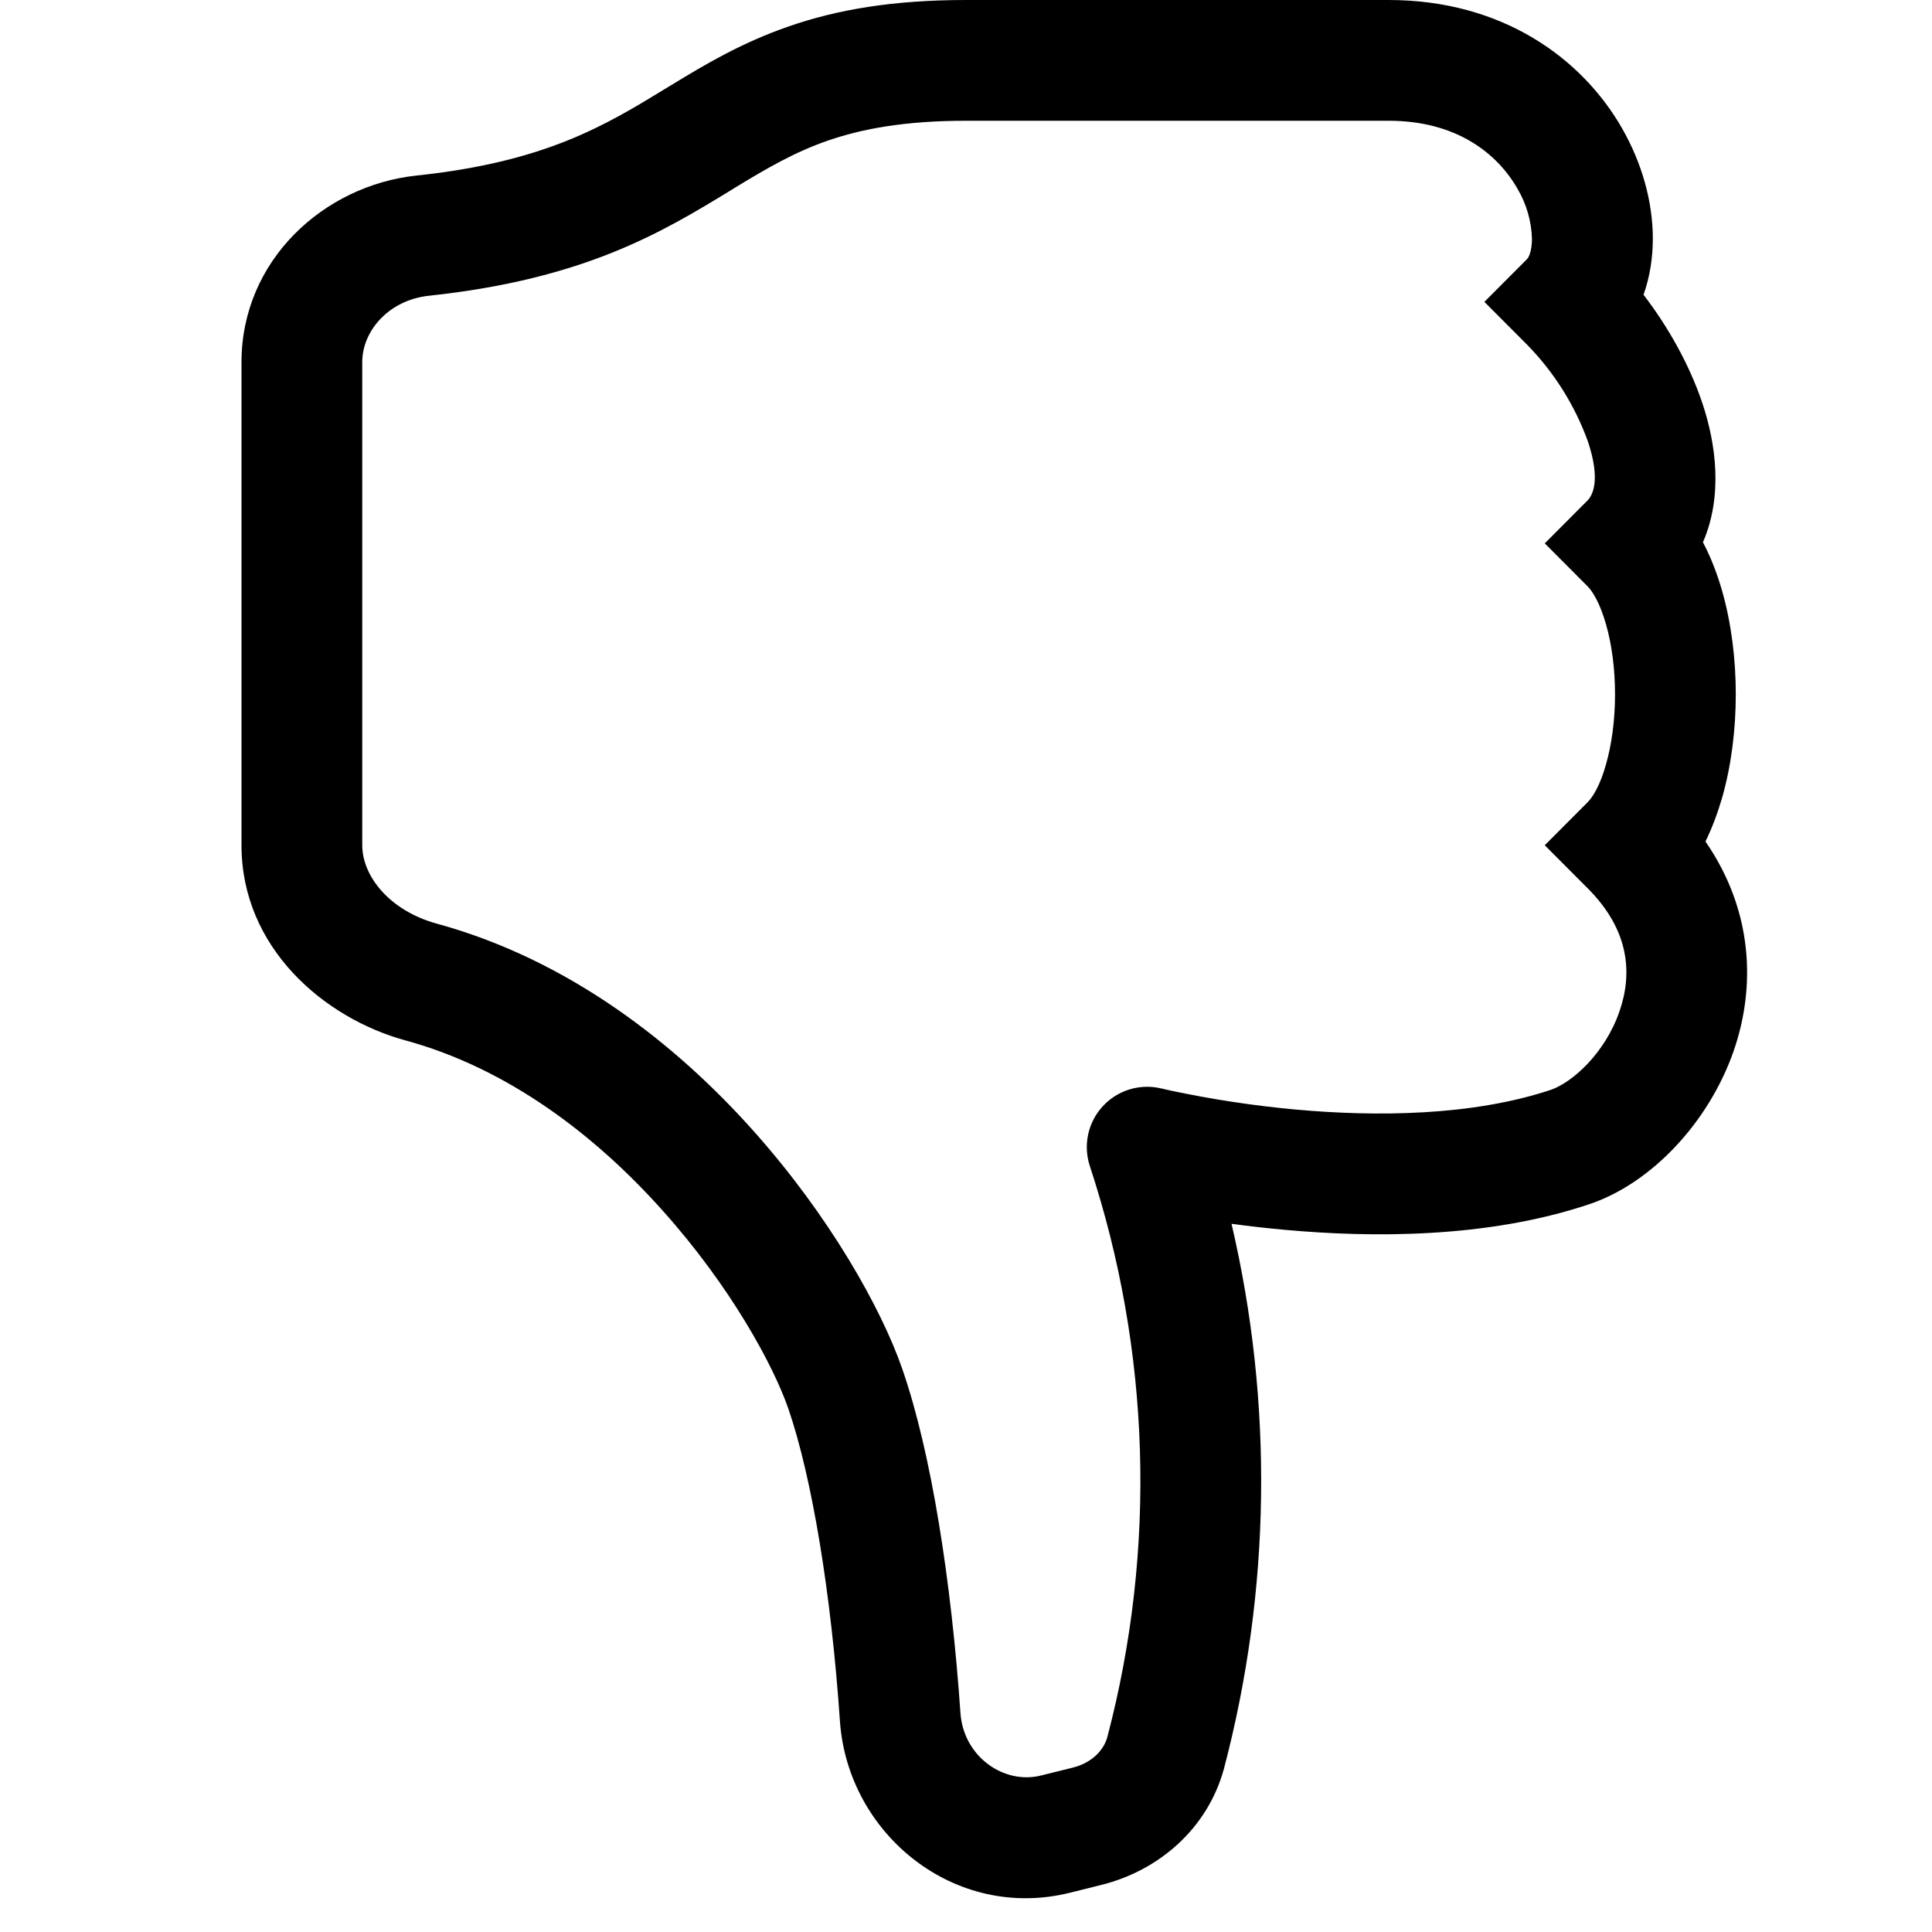
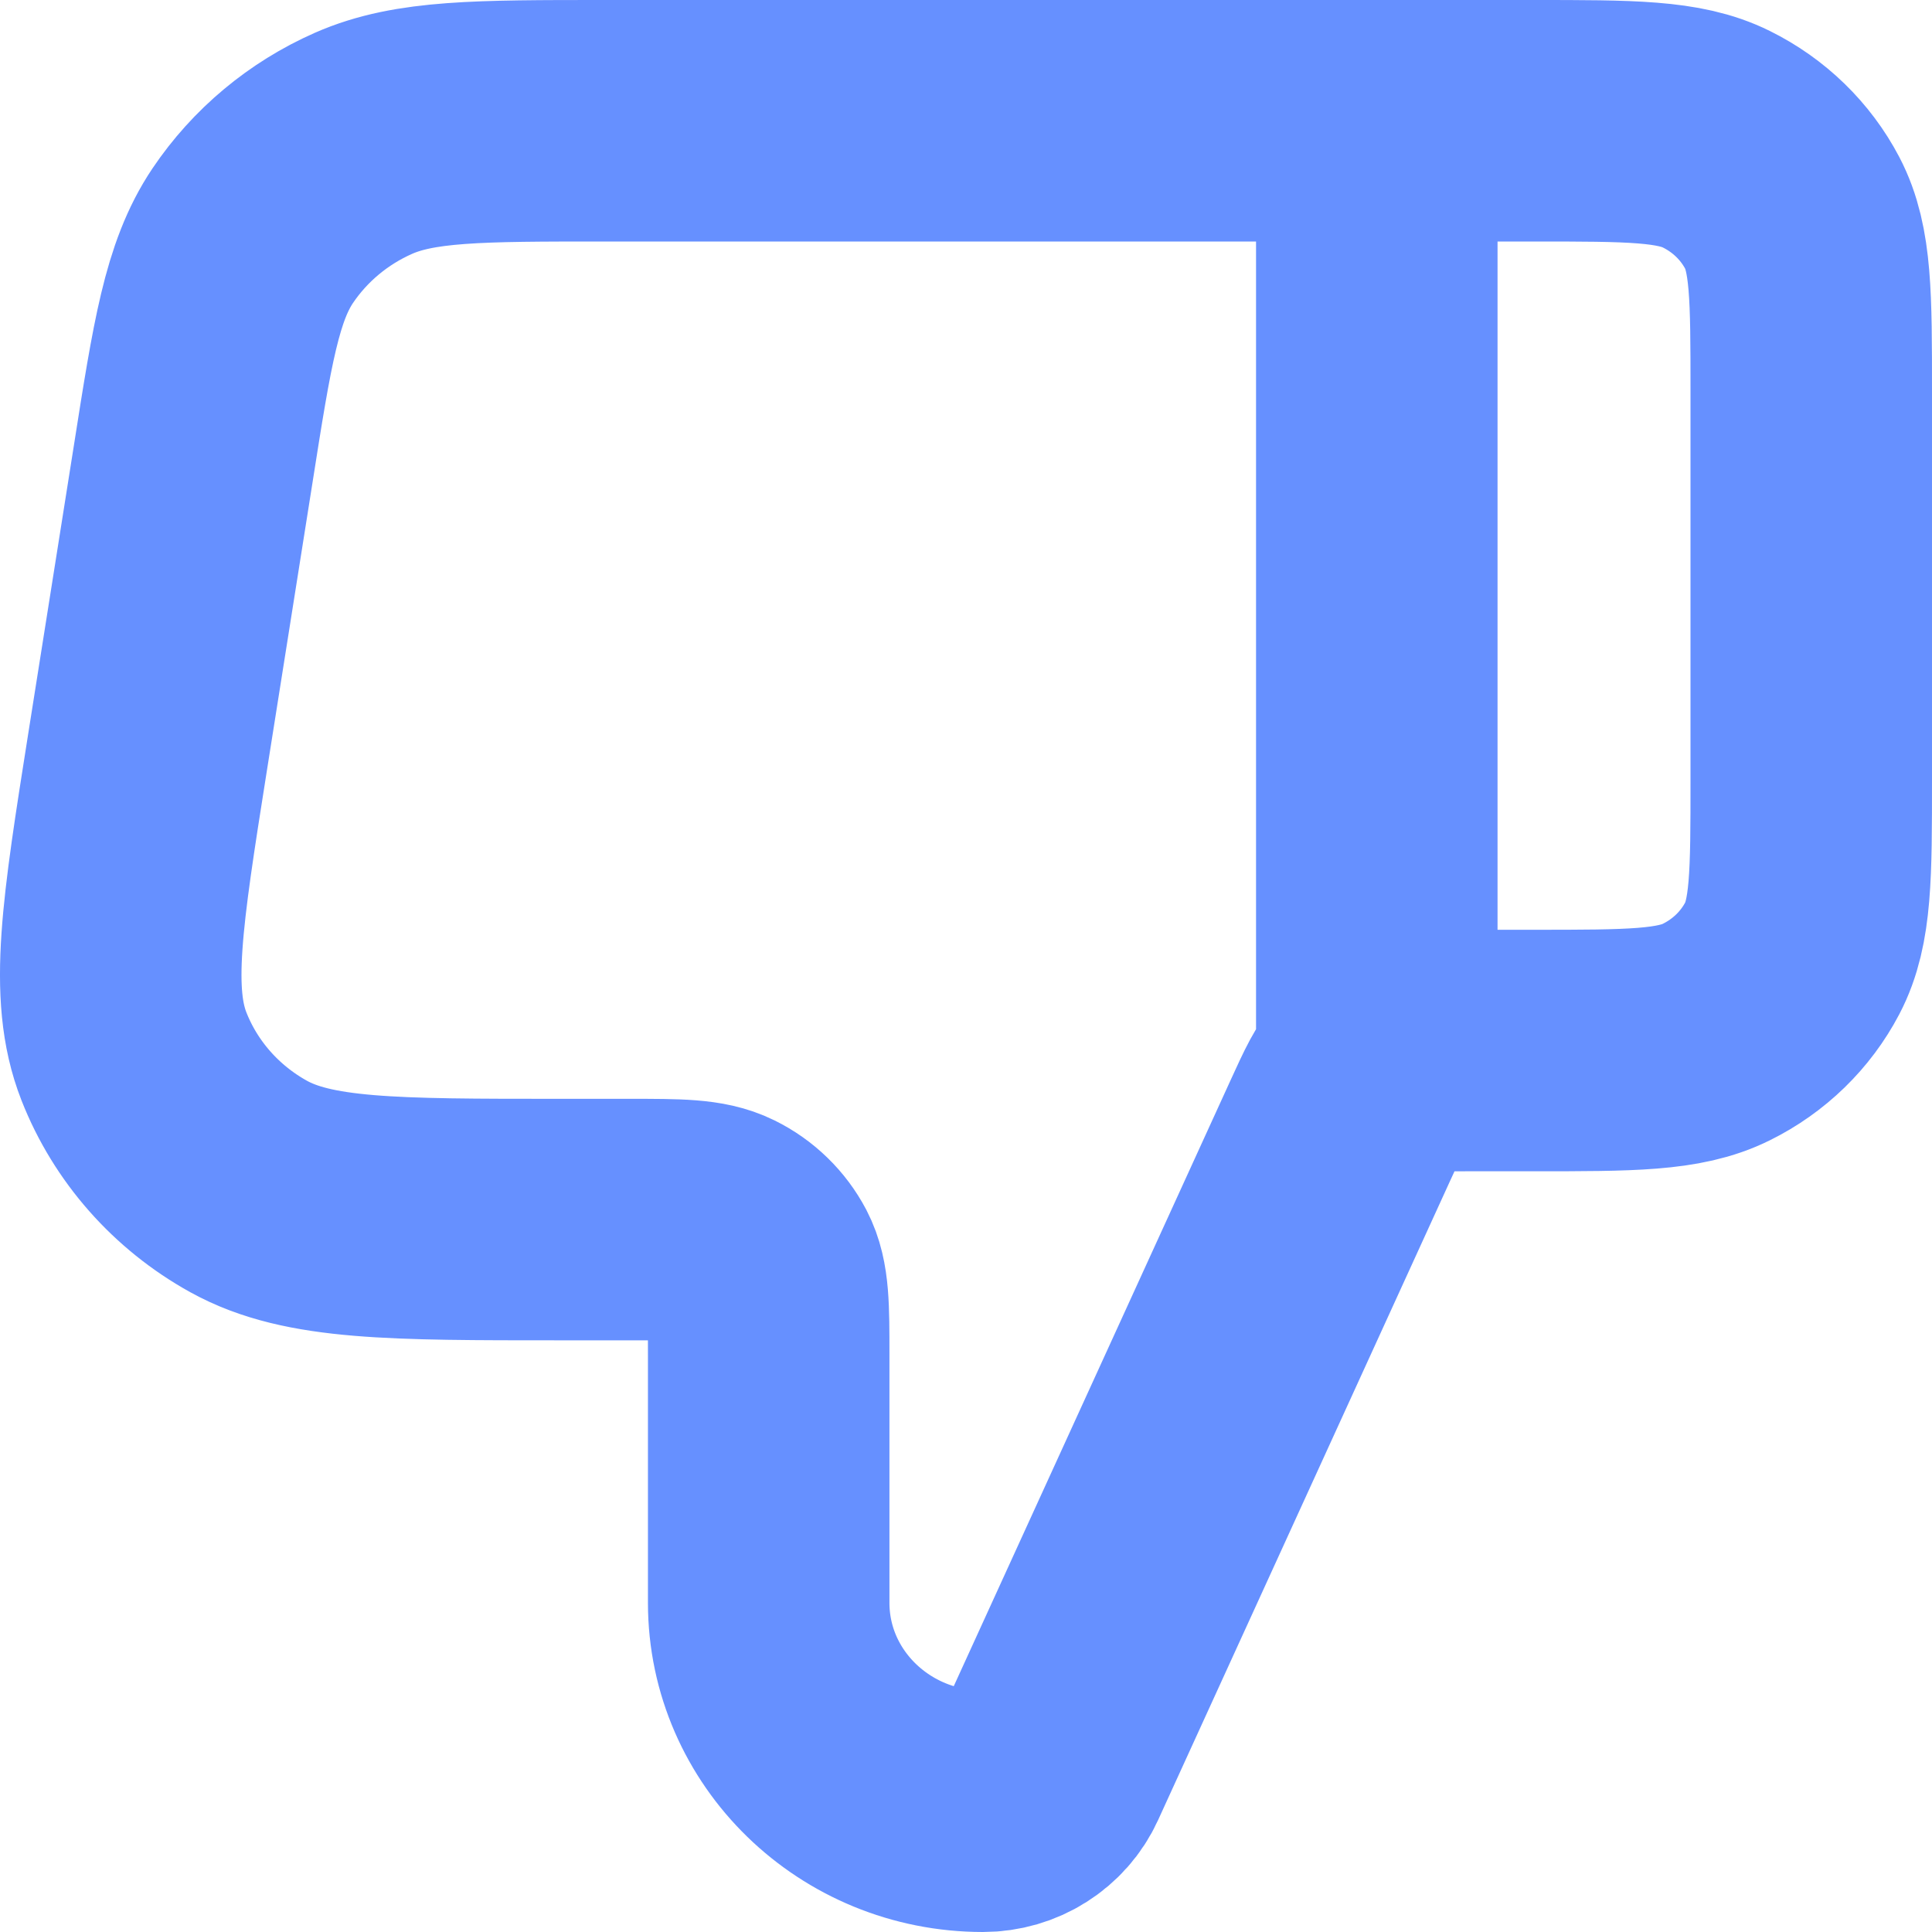
- <svg xmlns="http://www.w3.org/2000/svg" width="16" height="16" fill="currentColor" class="bi bi-hand-thumbs-down" viewBox="0 0 16 16">
-   <path d="M8.864 15.674c-.956.24-1.843-.484-1.908-1.42-.072-1.05-.23-2.015-.428-2.59-.125-.36-.479-1.012-1.04-1.638-.557-.624-1.282-1.179-2.131-1.41C2.685 8.432 2 7.85 2 7V3c0-.845.682-1.464 1.448-1.546 1.07-.113 1.564-.415 2.068-.723l.048-.029c.272-.166.578-.349.97-.484C6.931.08 7.395 0 8 0h3.5c.937 0 1.599.478 1.934 1.064.164.287.254.607.254.913 0 .152-.023.312-.077.464.201.262.38.577.488.9.11.33.172.762.004 1.15.069.13.12.268.159.403.077.27.113.567.113.856 0 .289-.036.586-.113.856-.035.12-.08.244-.138.363.394.571.418 1.2.234 1.733-.206.592-.682 1.1-1.2 1.272-.847.283-1.803.276-2.516.211a9.877 9.877 0 0 1-.443-.05 9.364 9.364 0 0 1-.062 4.51c-.138.508-.55.848-1.012.964l-.261.065zM11.5 1H8c-.51 0-.863.068-1.14.163-.281.097-.506.229-.776.393l-.04.025c-.555.338-1.198.73-2.49.868-.333.035-.554.29-.554.55V7c0 .255.226.543.62.65 1.095.3 1.977.997 2.614 1.709.635.71 1.064 1.475 1.238 1.977.243.7.407 1.768.482 2.85.025.362.36.595.667.518l.262-.065c.16-.04.258-.144.288-.255a8.34 8.34 0 0 0-.145-4.726.5.5 0 0 1 .595-.643h.003l.014.004.058.013a8.912 8.912 0 0 0 1.036.157c.663.06 1.457.054 2.11-.163.175-.059.45-.301.57-.651.107-.308.087-.67-.266-1.021L12.793 7l.353-.354c.043-.042.105-.14.154-.315.048-.167.075-.37.075-.581 0-.211-.027-.414-.075-.581-.05-.174-.111-.273-.154-.315l-.353-.354.353-.354c.047-.047.109-.176.005-.488a2.224 2.224 0 0 0-.505-.804l-.353-.354.353-.354c.006-.005.041-.05.041-.17a.866.866 0 0 0-.121-.415C12.4 1.272 12.063 1 11.5 1z" />
+ <svg xmlns="http://www.w3.org/2000/svg" width="16" height="16" viewBox="0 0 16 16" fill="none">
+   <path d="M11.402 1V8.7M15 6.46V3.24C15 2.456 15 2.064 14.843 1.764C14.705 1.501 14.485 1.287 14.214 1.153C13.906 1 13.504 1 12.698 1H5.012C3.96 1 3.435 1 3.01 1.187C2.636 1.352 2.318 1.618 2.093 1.952C1.838 2.332 1.758 2.838 1.599 3.849L1.222 6.229C1.011 7.563 0.906 8.23 1.109 8.748C1.288 9.204 1.624 9.585 2.059 9.826C2.555 10.1 3.249 10.1 4.636 10.1H5.215C5.618 10.1 5.819 10.1 5.973 10.176C6.109 10.243 6.219 10.351 6.288 10.482C6.366 10.632 6.366 10.828 6.366 11.22V13.274C6.366 14.227 7.16 15 8.14 15C8.374 15 8.586 14.866 8.681 14.658L11.099 9.365C11.209 9.124 11.264 9.004 11.351 8.916C11.427 8.838 11.522 8.778 11.626 8.741C11.744 8.7 11.88 8.7 12.151 8.7H12.698C13.504 8.7 13.906 8.7 14.214 8.547C14.485 8.413 14.705 8.199 14.843 7.936C15 7.636 15 7.244 15 6.46Z" stroke="#6690FF" stroke-width="2" stroke-linecap="round" stroke-linejoin="round" />
</svg>
